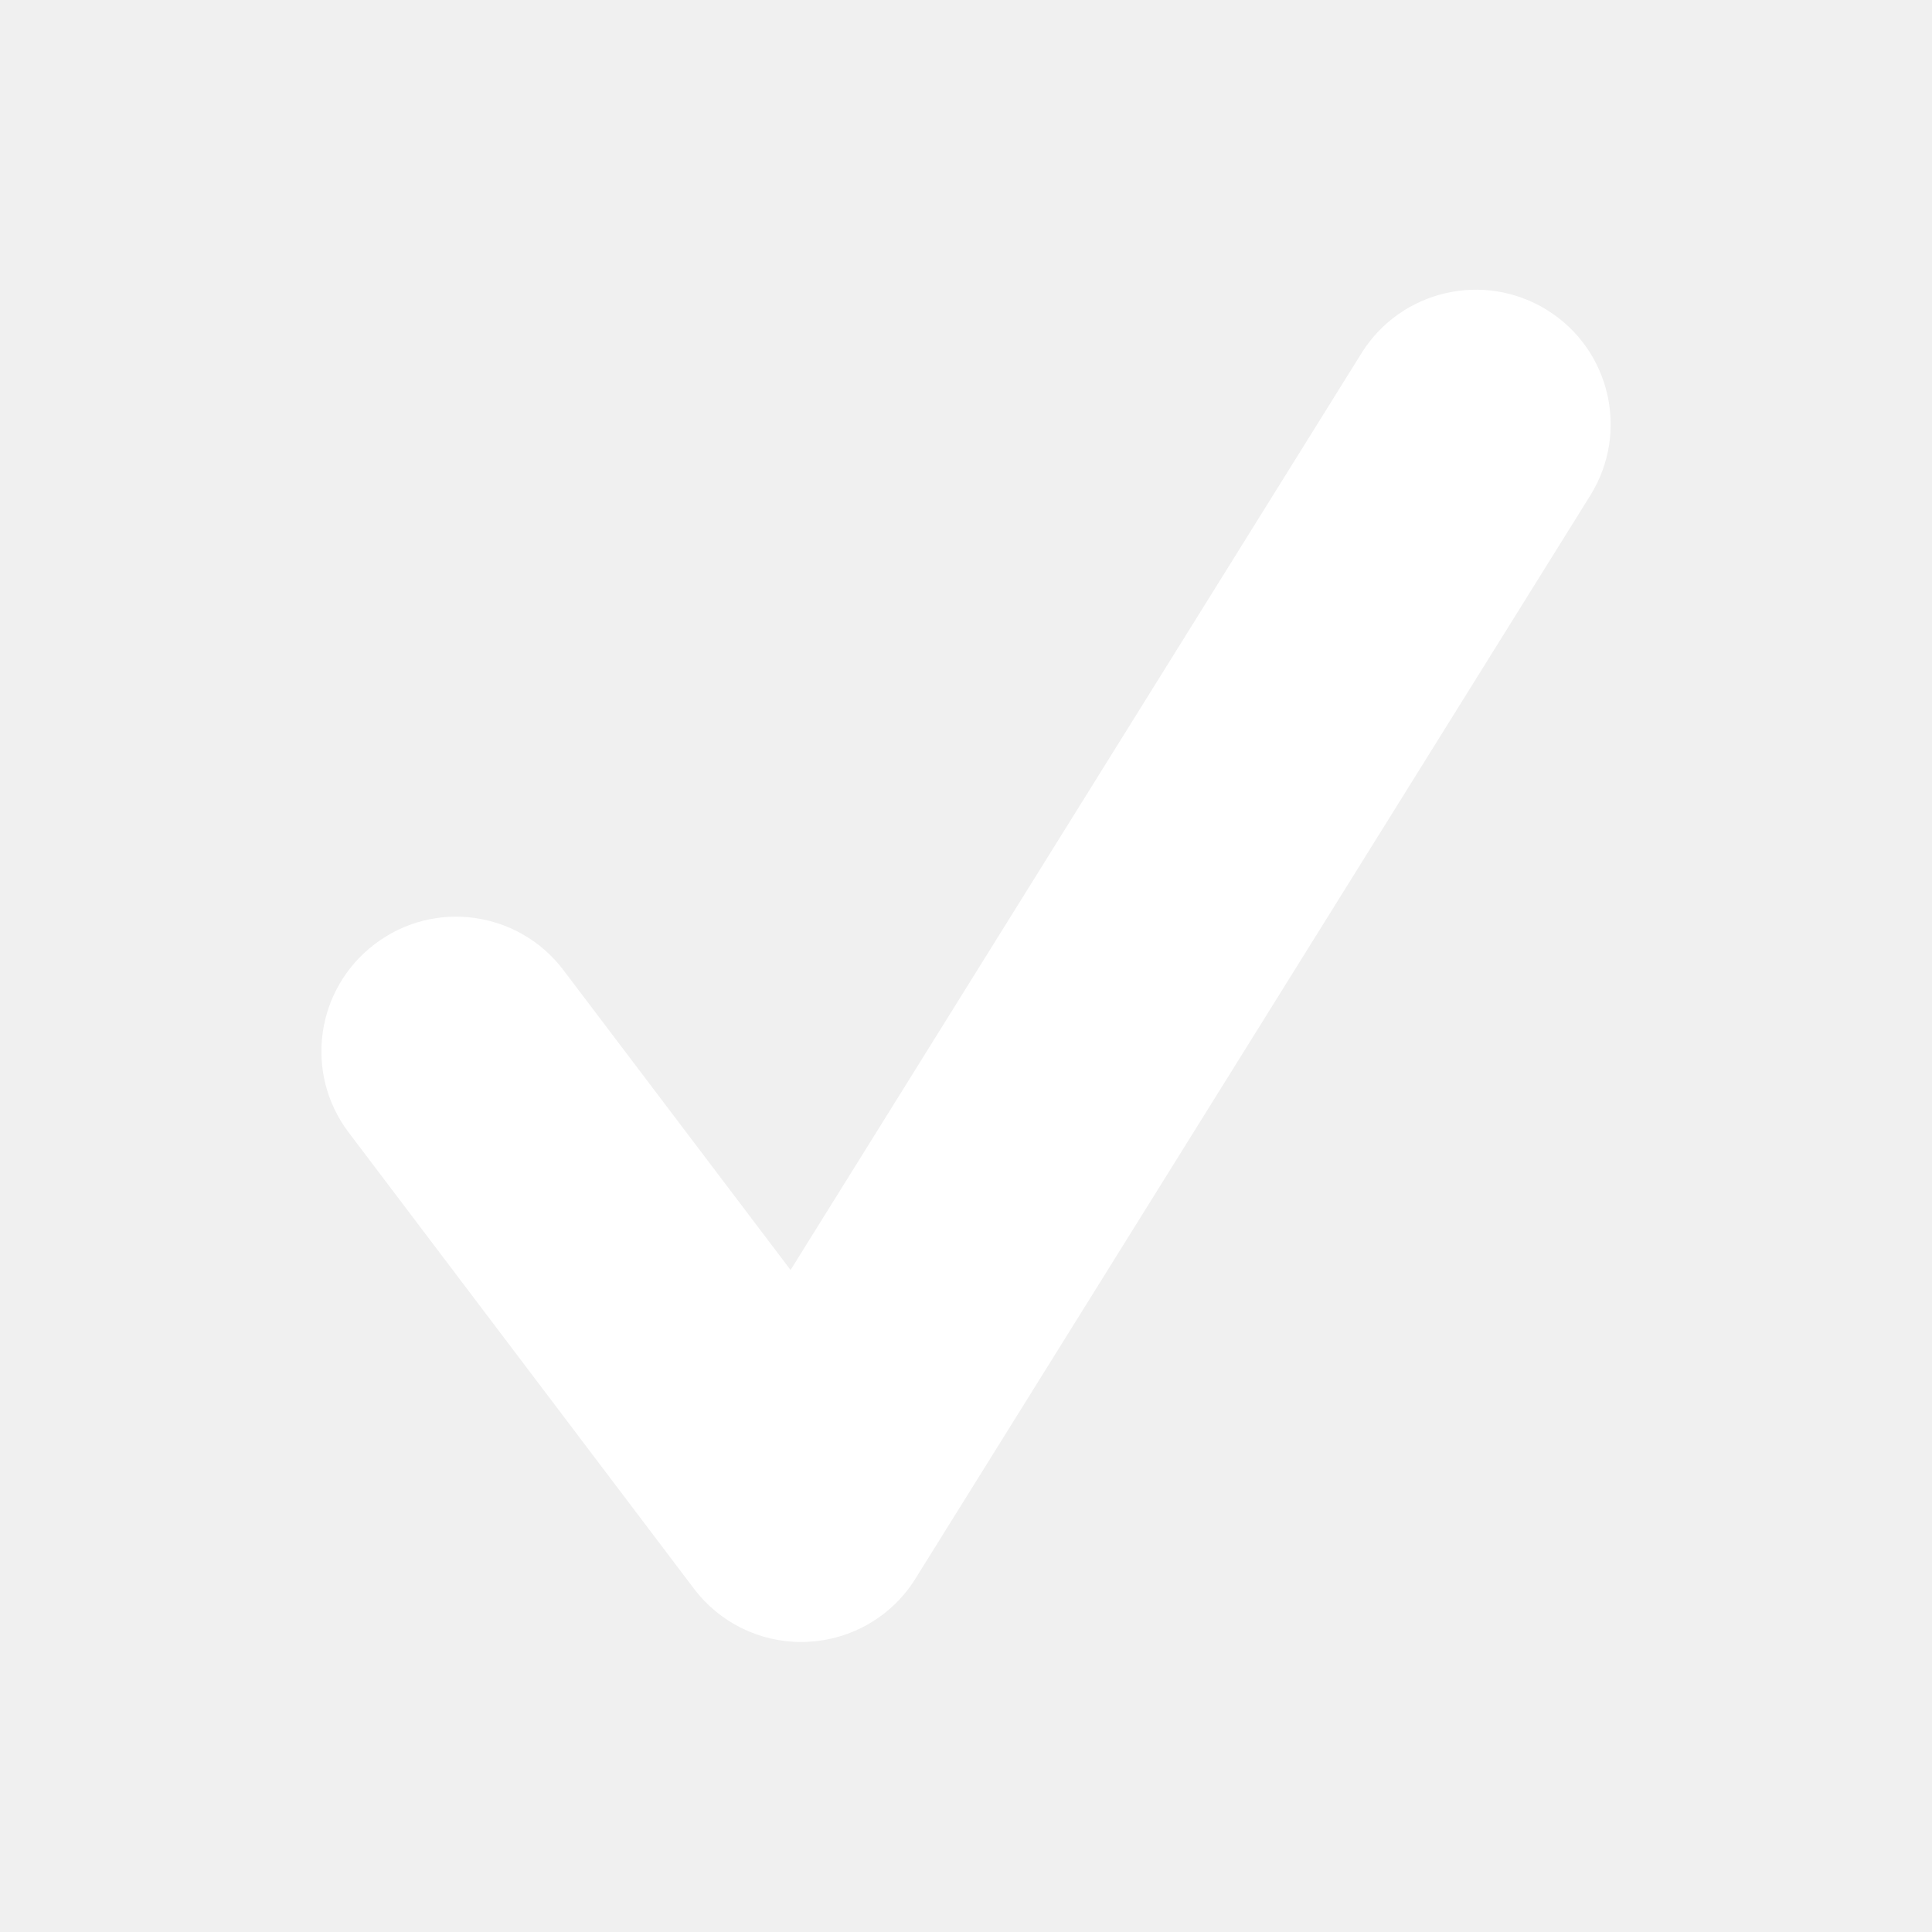
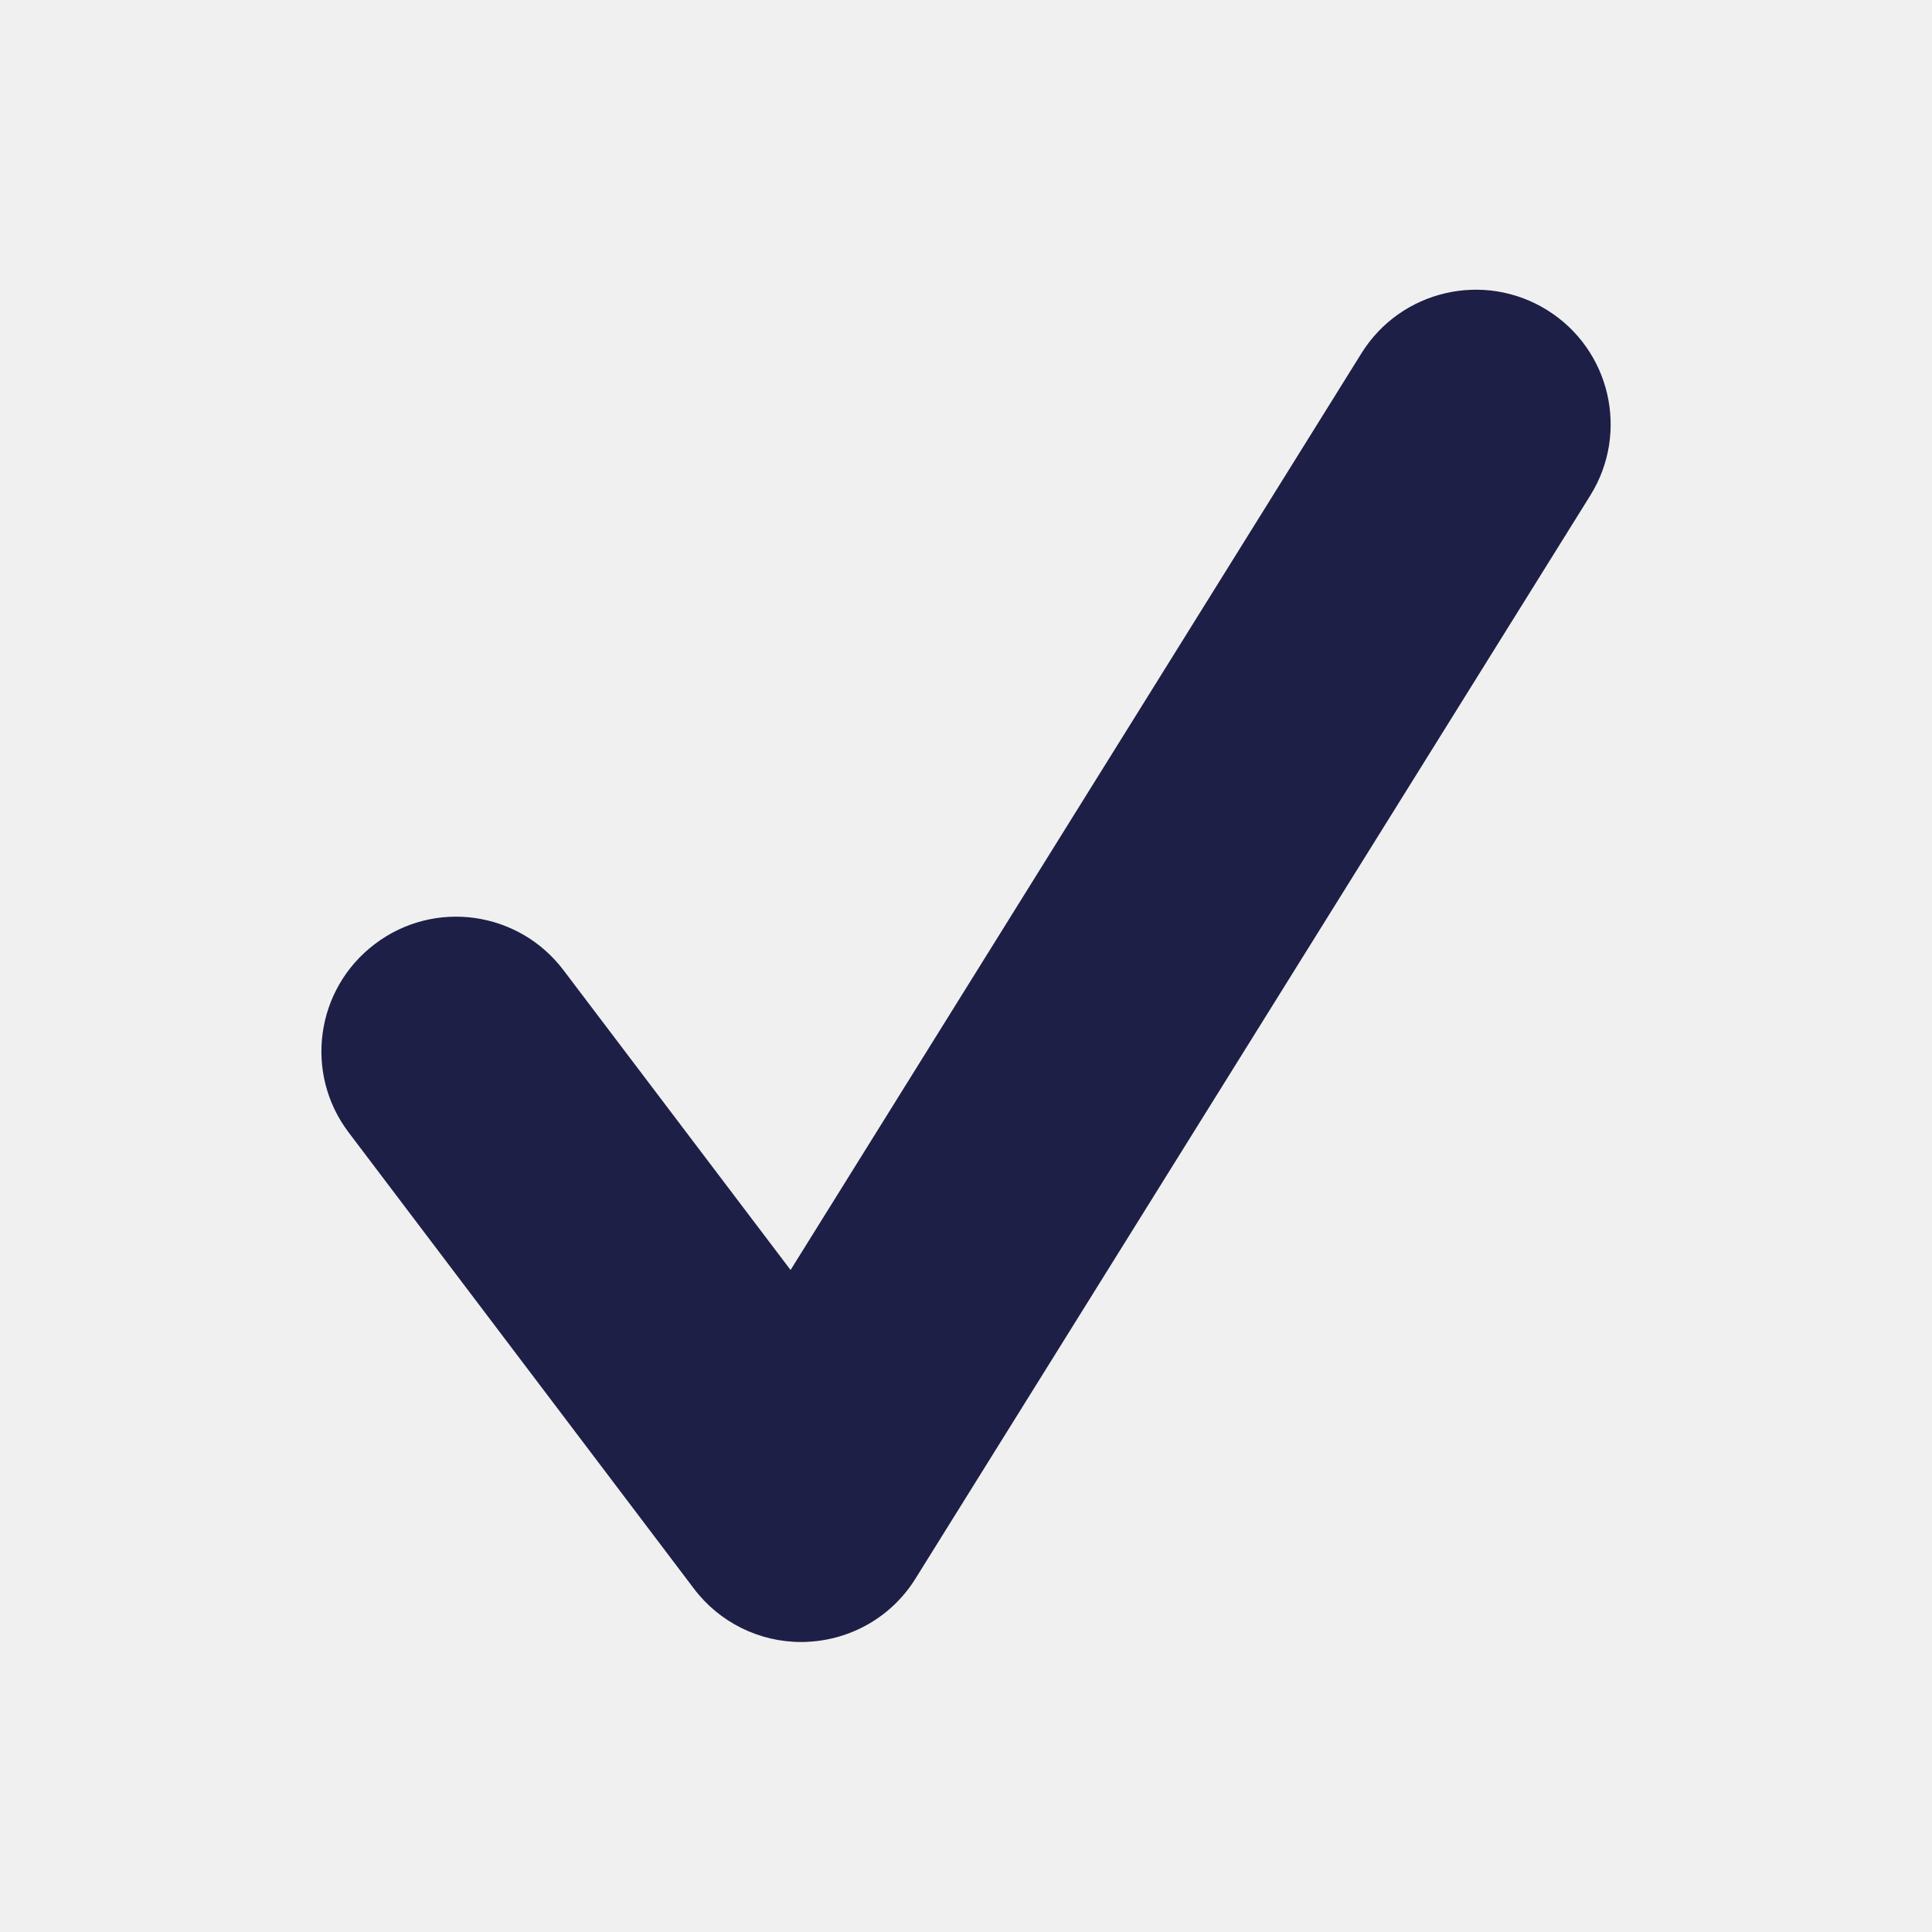
- <svg xmlns="http://www.w3.org/2000/svg" version="1.1" width="20" height="20" viewBox="0 0 20 20" id="svg2">
-   <defs id="defs8" />
-   <path fill="#444444" d="M8.294 16.998c-0.435 0-0.847-0.203-1.111-0.553l-3.573-4.721c-0.465-0.613-0.344-1.486 0.27-1.951 0.615-0.467 1.488-0.344 1.953 0.27l2.351 3.104 5.911-9.492c0.407-0.652 1.267-0.852 1.921-0.445s0.854 1.266 0.446 1.92l-6.984 11.21c-0.242 0.391-0.661 0.635-1.12 0.656-0.022 0.002-0.042 0.002-0.064 0.002z" id="path4" style="fill:#ffffff;fill-opacity:1" />
+ <svg xmlns="http://www.w3.org/2000/svg" version="1.1" width="20" height="20" viewBox="0 0 20 20" id="svg3384">
+   <defs id="defs3390" />
+   <path fill="#444444" d="M8.294 16.998c-0.435 0-0.847-0.203-1.111-0.553l-3.573-4.721c-0.465-0.613-0.344-1.486 0.27-1.951 0.615-0.467 1.488-0.344 1.953 0.27l2.351 3.104 5.911-9.492c0.407-0.652 1.267-0.852 1.921-0.445s0.854 1.266 0.446 1.92l-6.984 11.21c-0.242 0.391-0.661 0.635-1.12 0.656-0.022 0.002-0.042 0.002-0.064 0.002z" id="path3386" style="fill:#1e1f47;fill-opacity:1" />
</svg>
